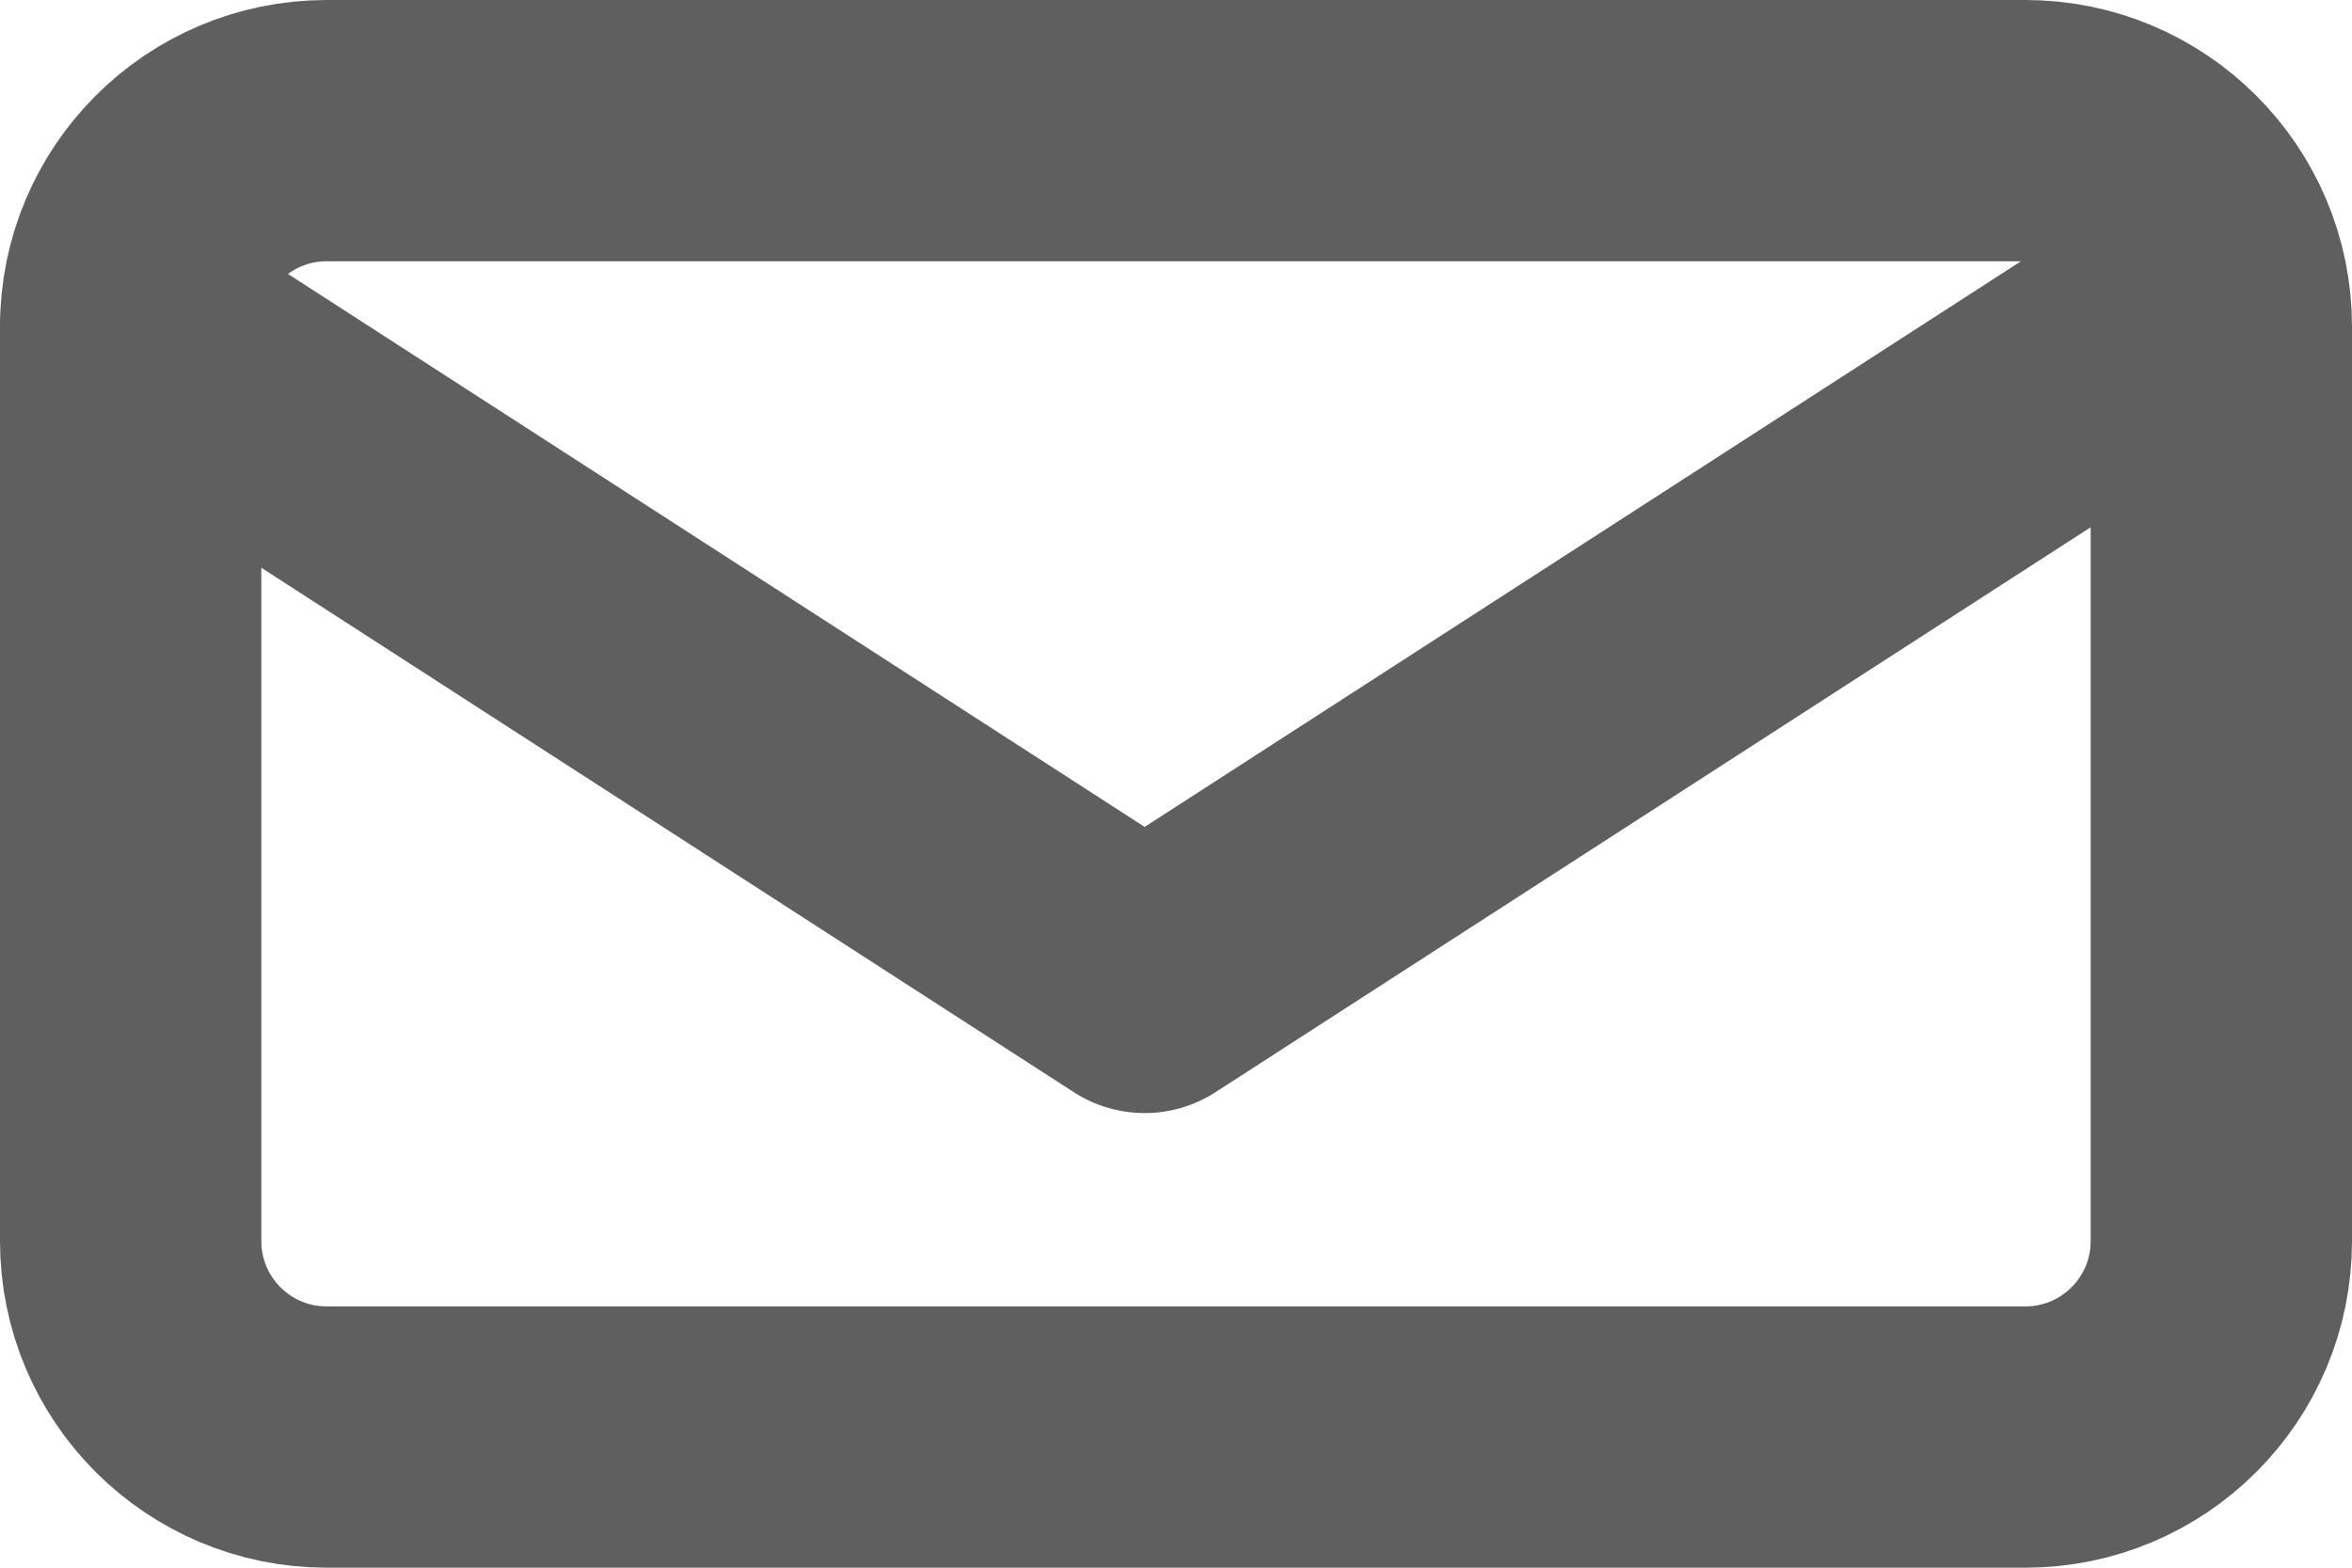
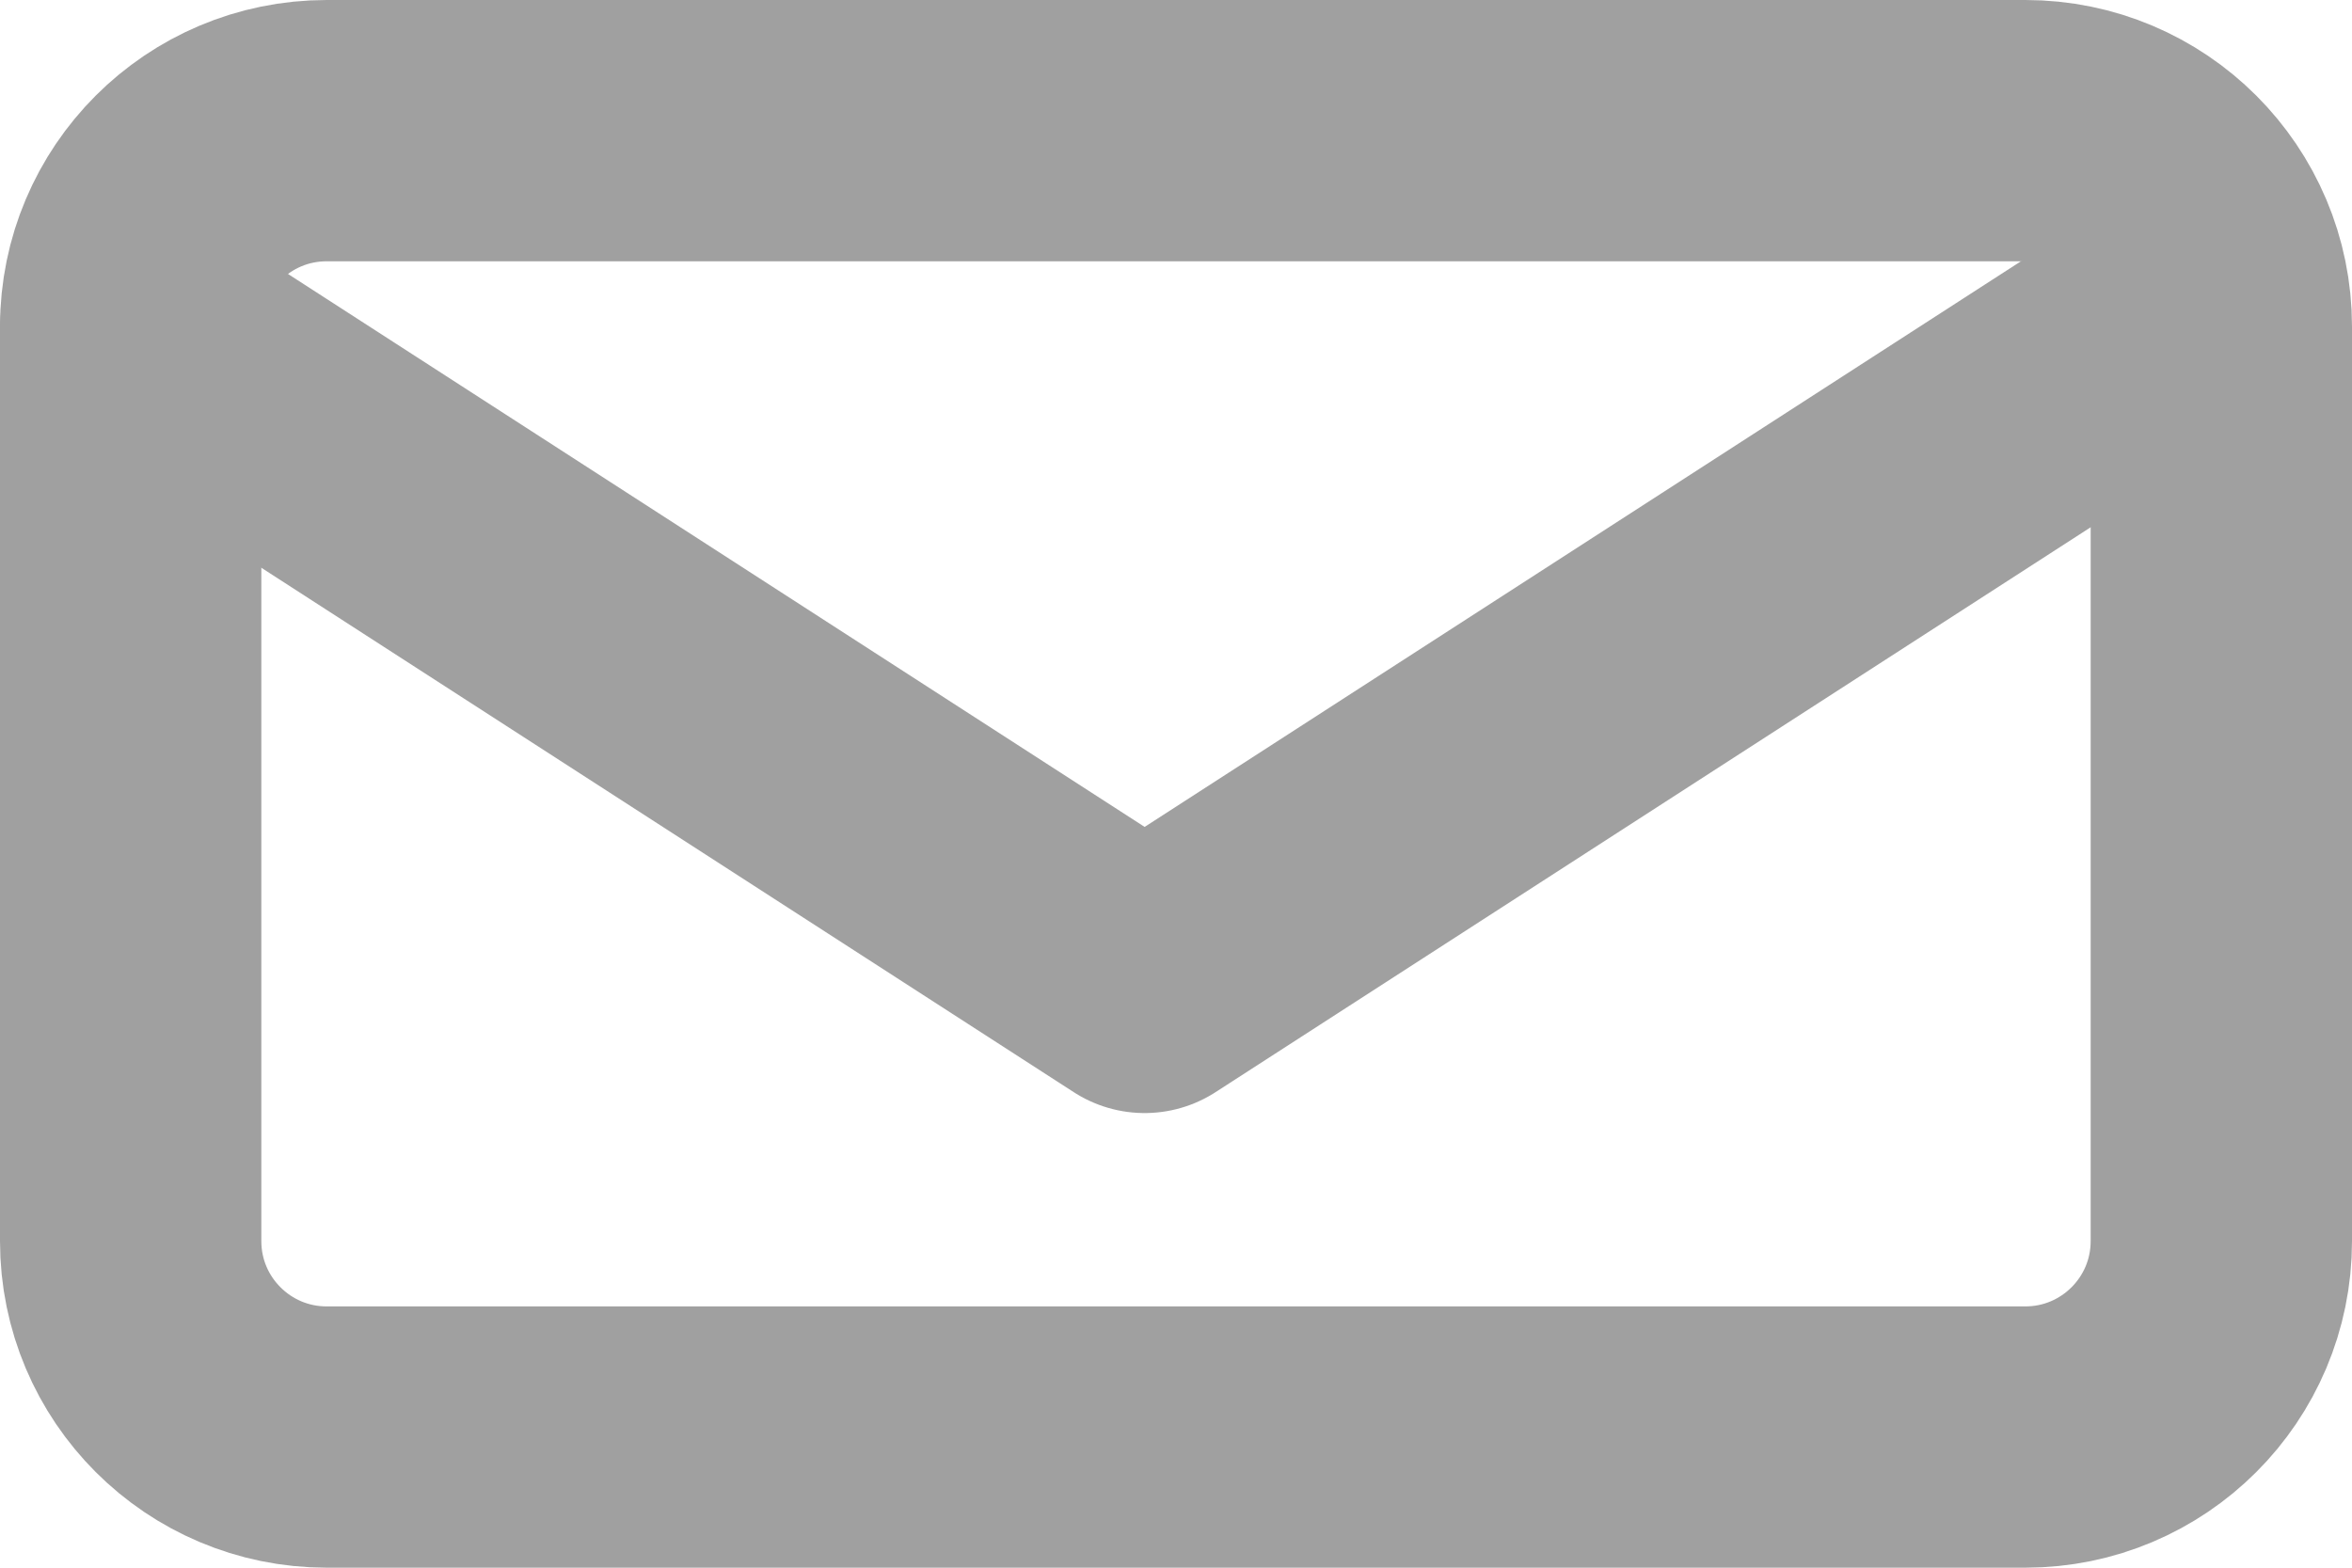
<svg xmlns="http://www.w3.org/2000/svg" id="Layer_1" data-name="Layer 1" viewBox="0 0 18 12">
  <defs>
-     <style>.cls-1{fill:none;stroke:#5f5f5f;stroke-linecap:round;stroke-linejoin:round;stroke-width:2px;}</style>
+     <style>.cls-1{fill:none;stroke:#a0a0a0;stroke-linecap:round;stroke-linejoin:round;stroke-width:2px;}</style>
  </defs>
  <rect class="cls-1" x="1" y="1" width="16" height="10" rx="1.5" ry="1.5" />
  <polyline class="cls-1" points="16.52 2.51 8.76 7.52 1 2.51" />
</svg>
